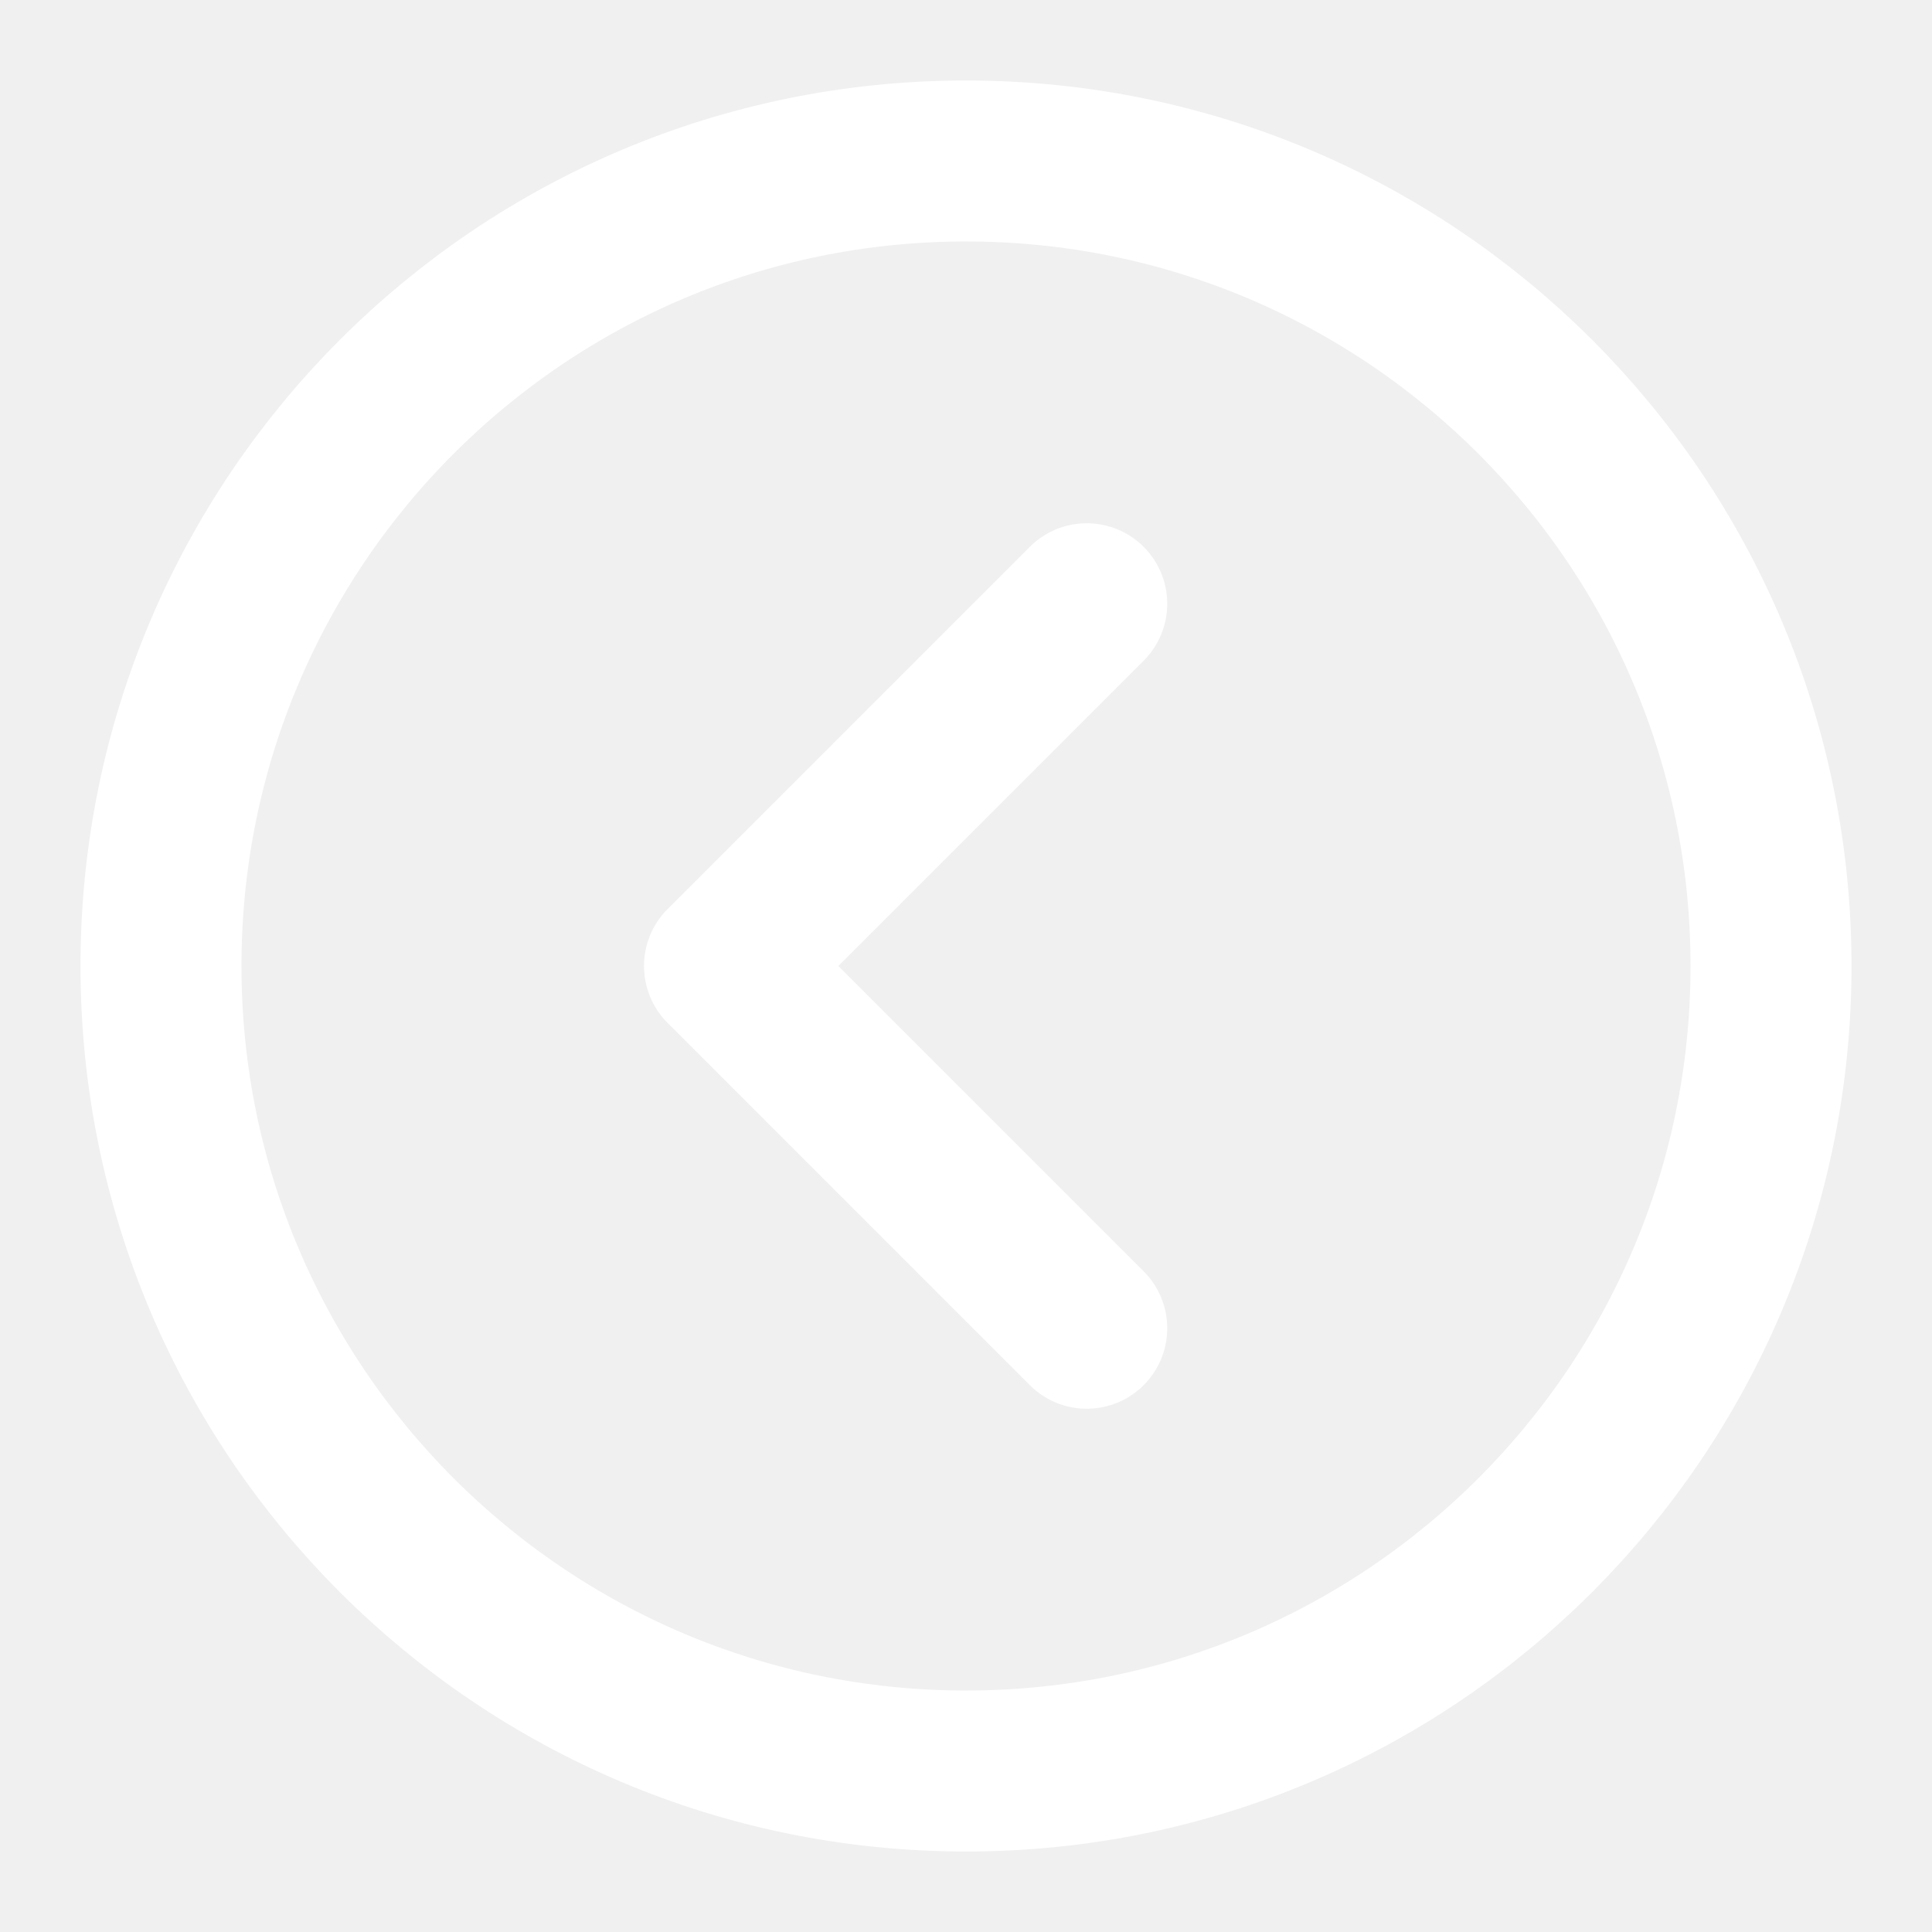
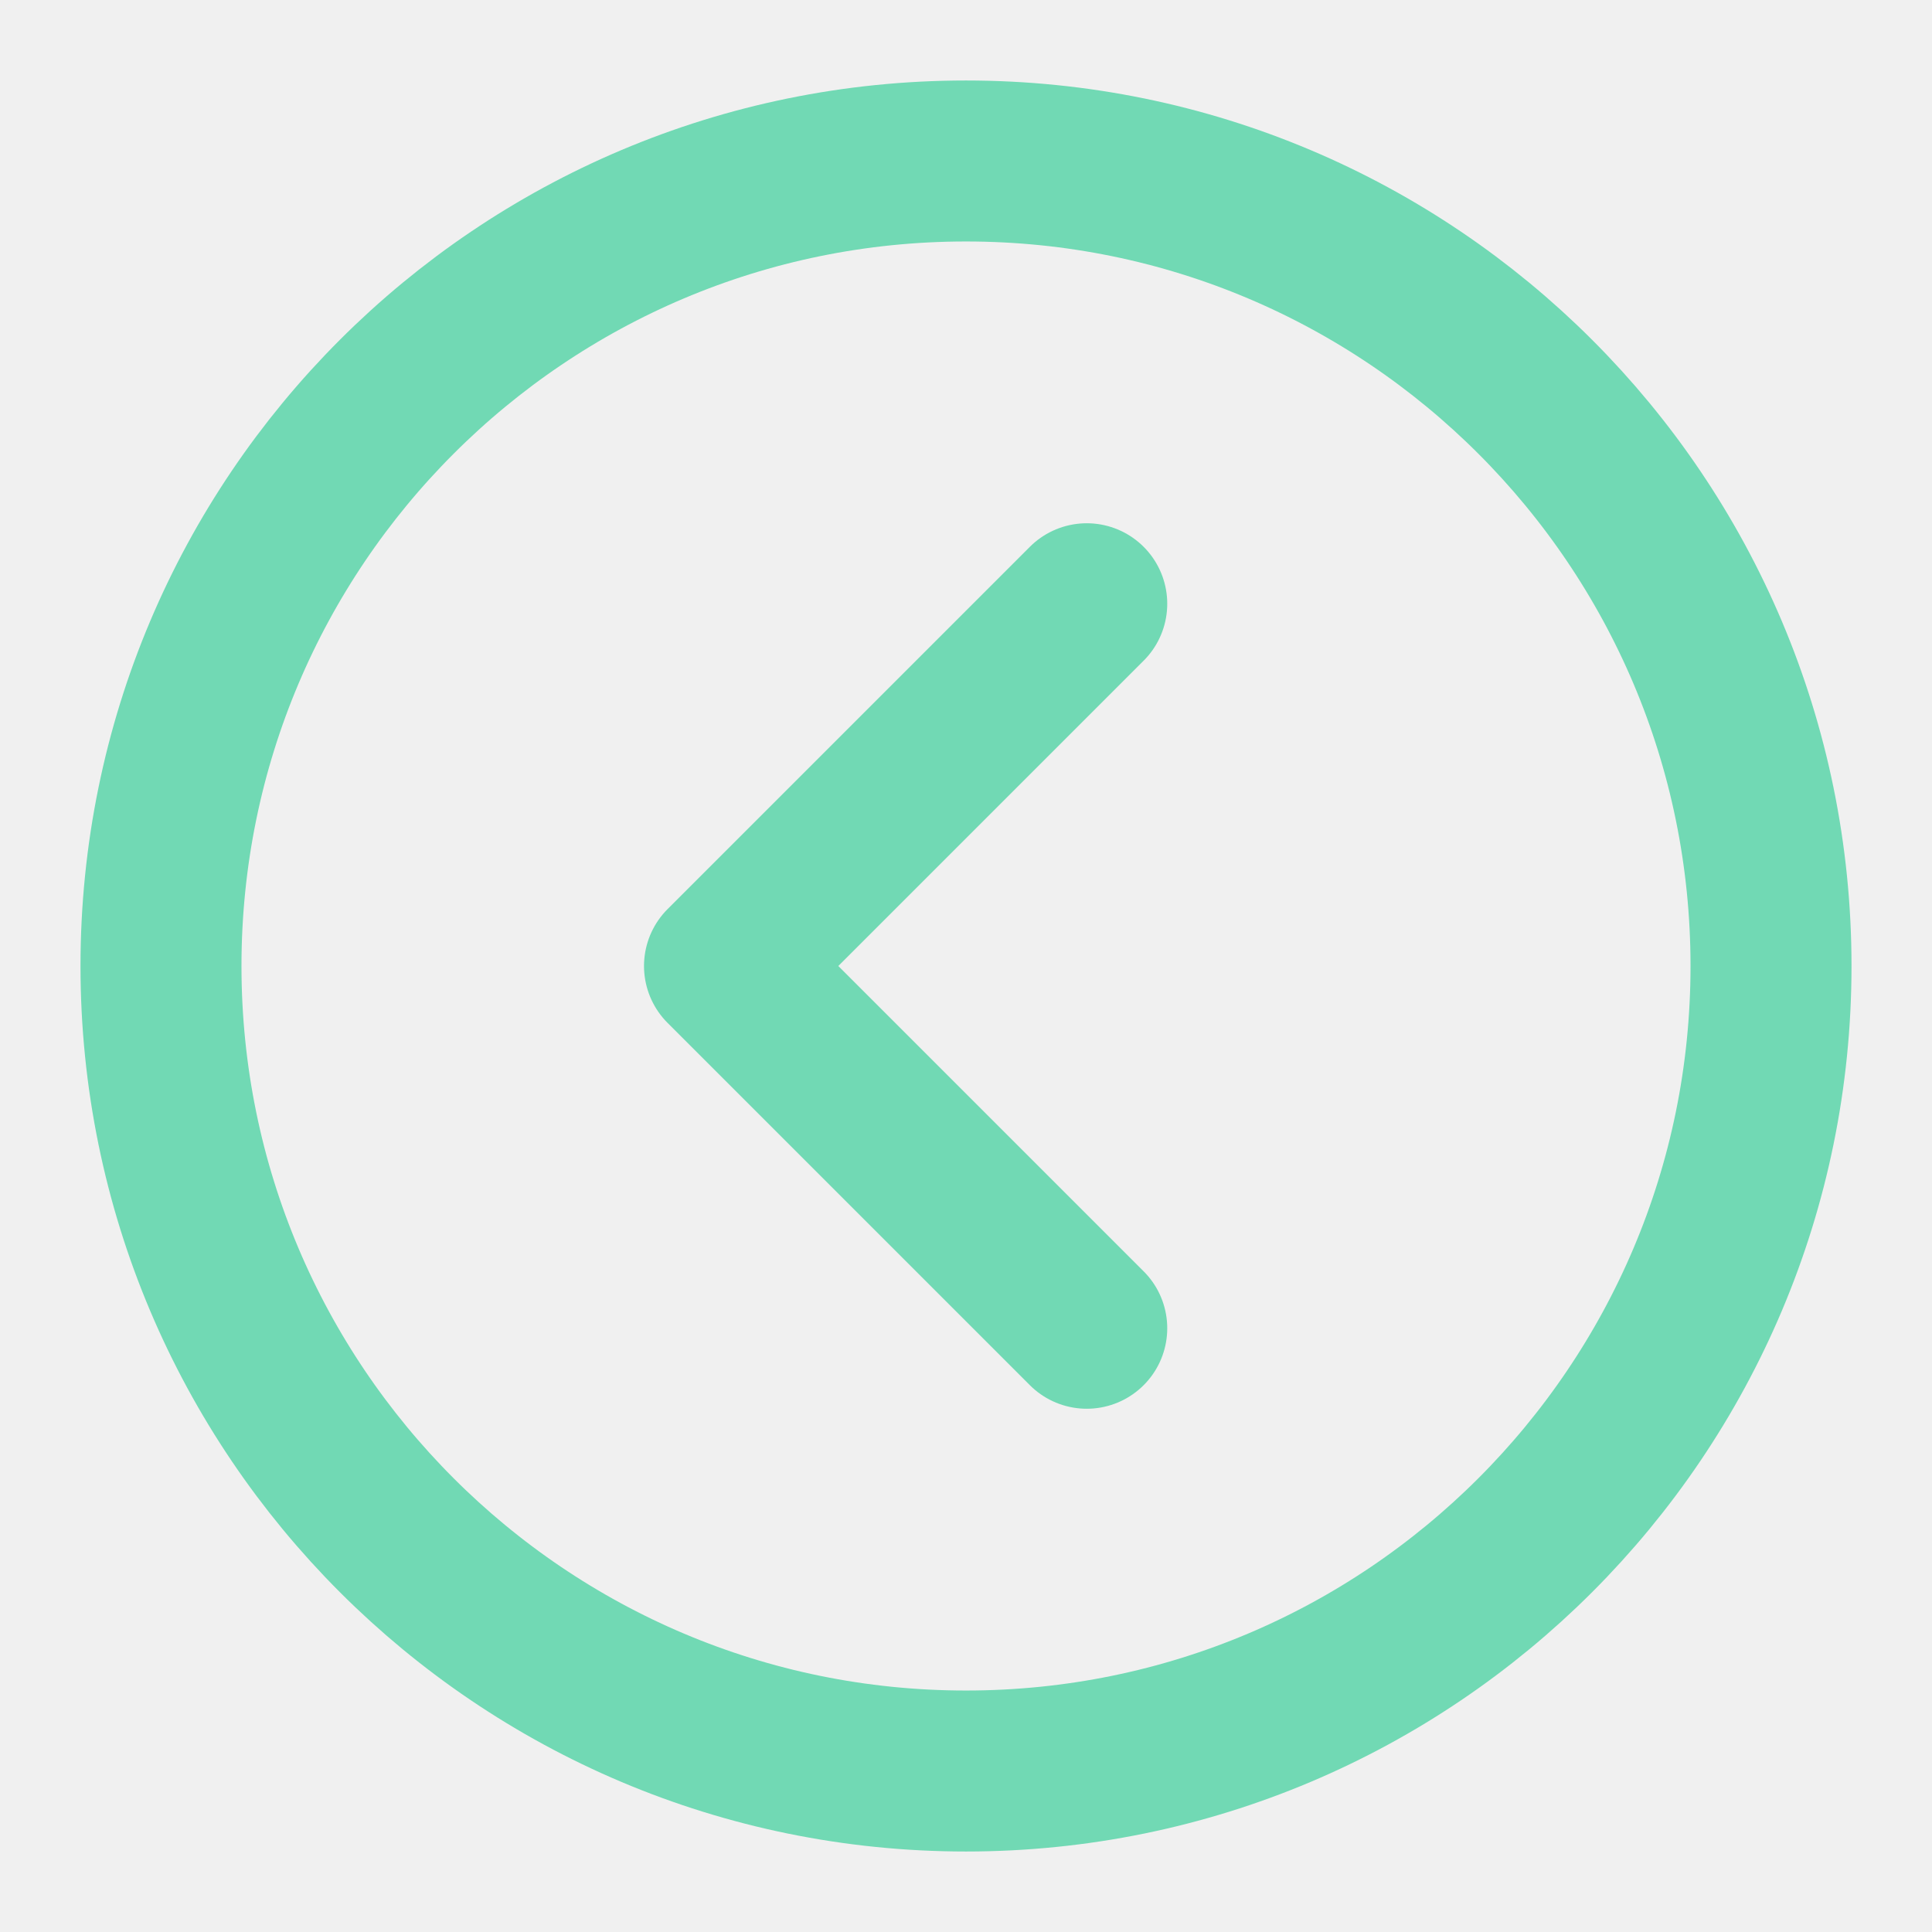
<svg xmlns="http://www.w3.org/2000/svg" width="40" height="40" viewBox="0 0 40 40" fill="none">
-   <path d="M20 3.333C10.795 3.333 3.333 10.795 3.333 20C3.333 29.205 10.795 36.667 20 36.667C29.205 36.667 36.667 29.205 36.667 20C36.667 10.795 29.205 3.333 20 3.333Z" stroke="white" stroke-width="3.333" stroke-linejoin="round" />
-   <path d="M22.5 12.5L15 20L22.5 27.5" stroke="white" stroke-width="3.333" stroke-linecap="round" stroke-linejoin="round" />
+   <path d="M20 3.333C10.795 3.333 3.333 10.795 3.333 20C3.333 29.205 10.795 36.667 20 36.667C29.205 36.667 36.667 29.205 36.667 20C36.667 10.795 29.205 3.333 20 3.333Z" stroke="#71D9B4" stroke-width="3.333" stroke-linejoin="round" />
+   <path d="M22.5 12.5L15 20L22.5 27.5" stroke="#71D9B4" stroke-width="3.333" stroke-linecap="round" stroke-linejoin="round" />
</svg>
